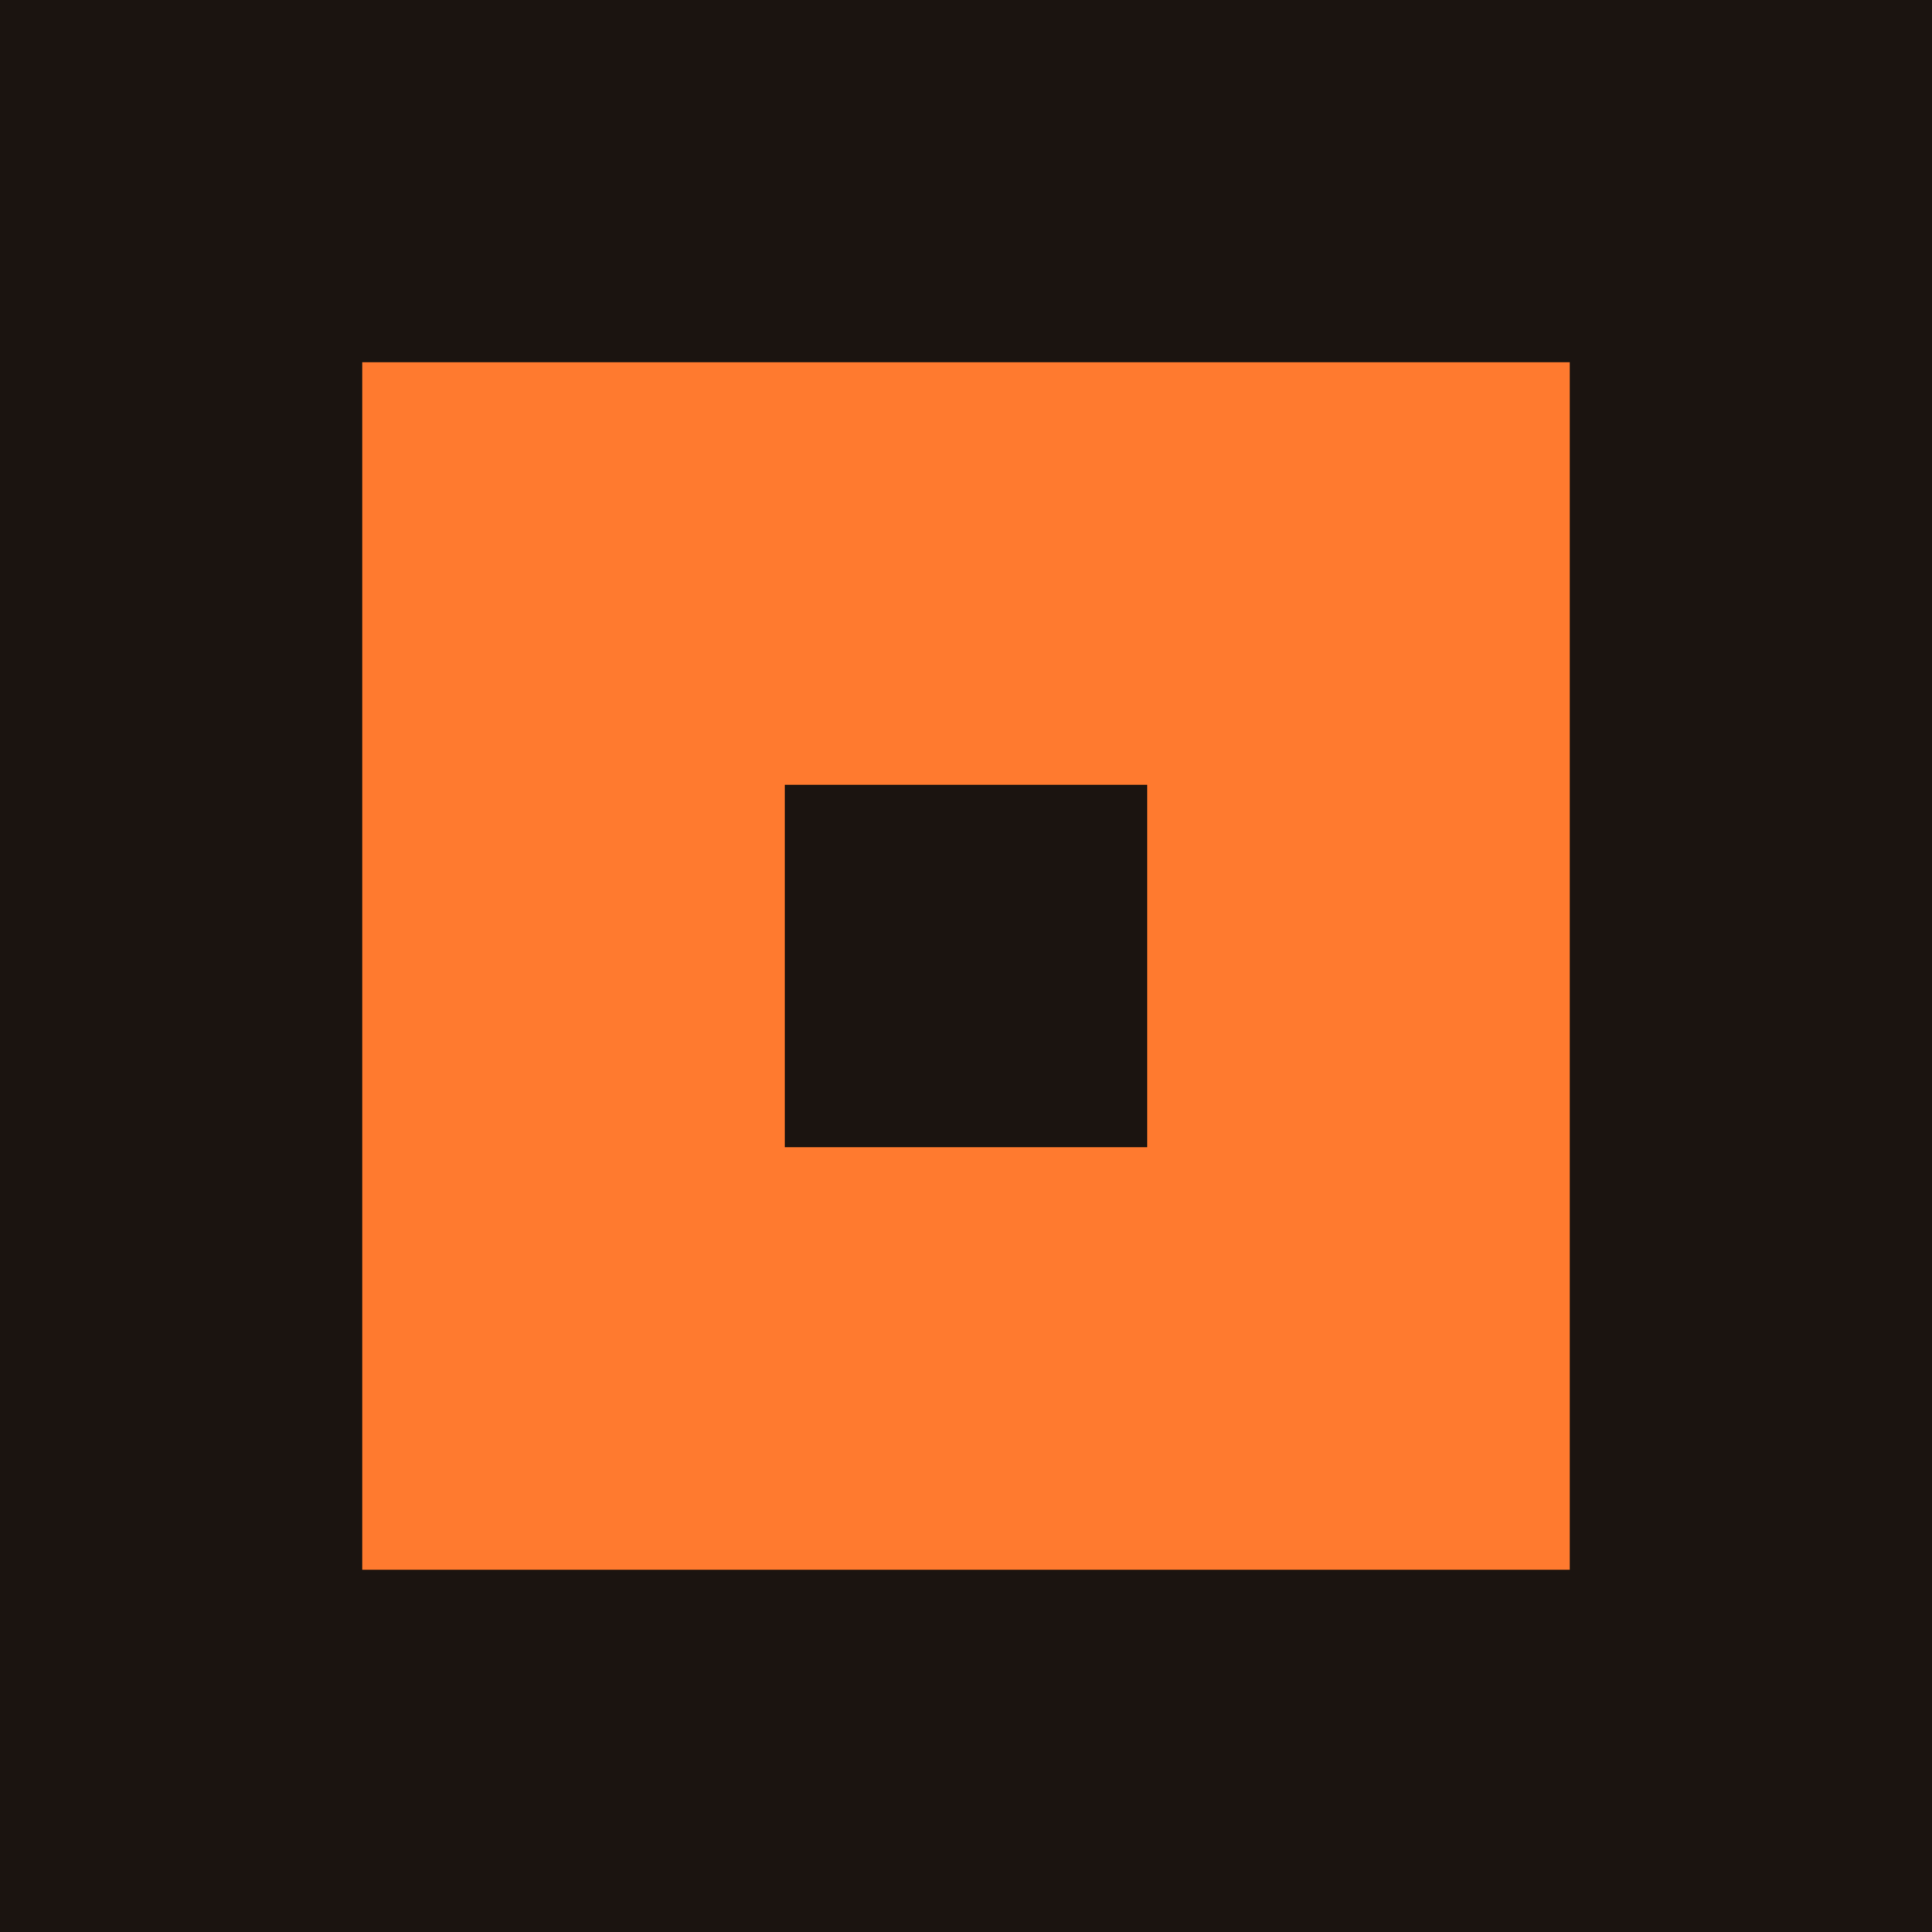
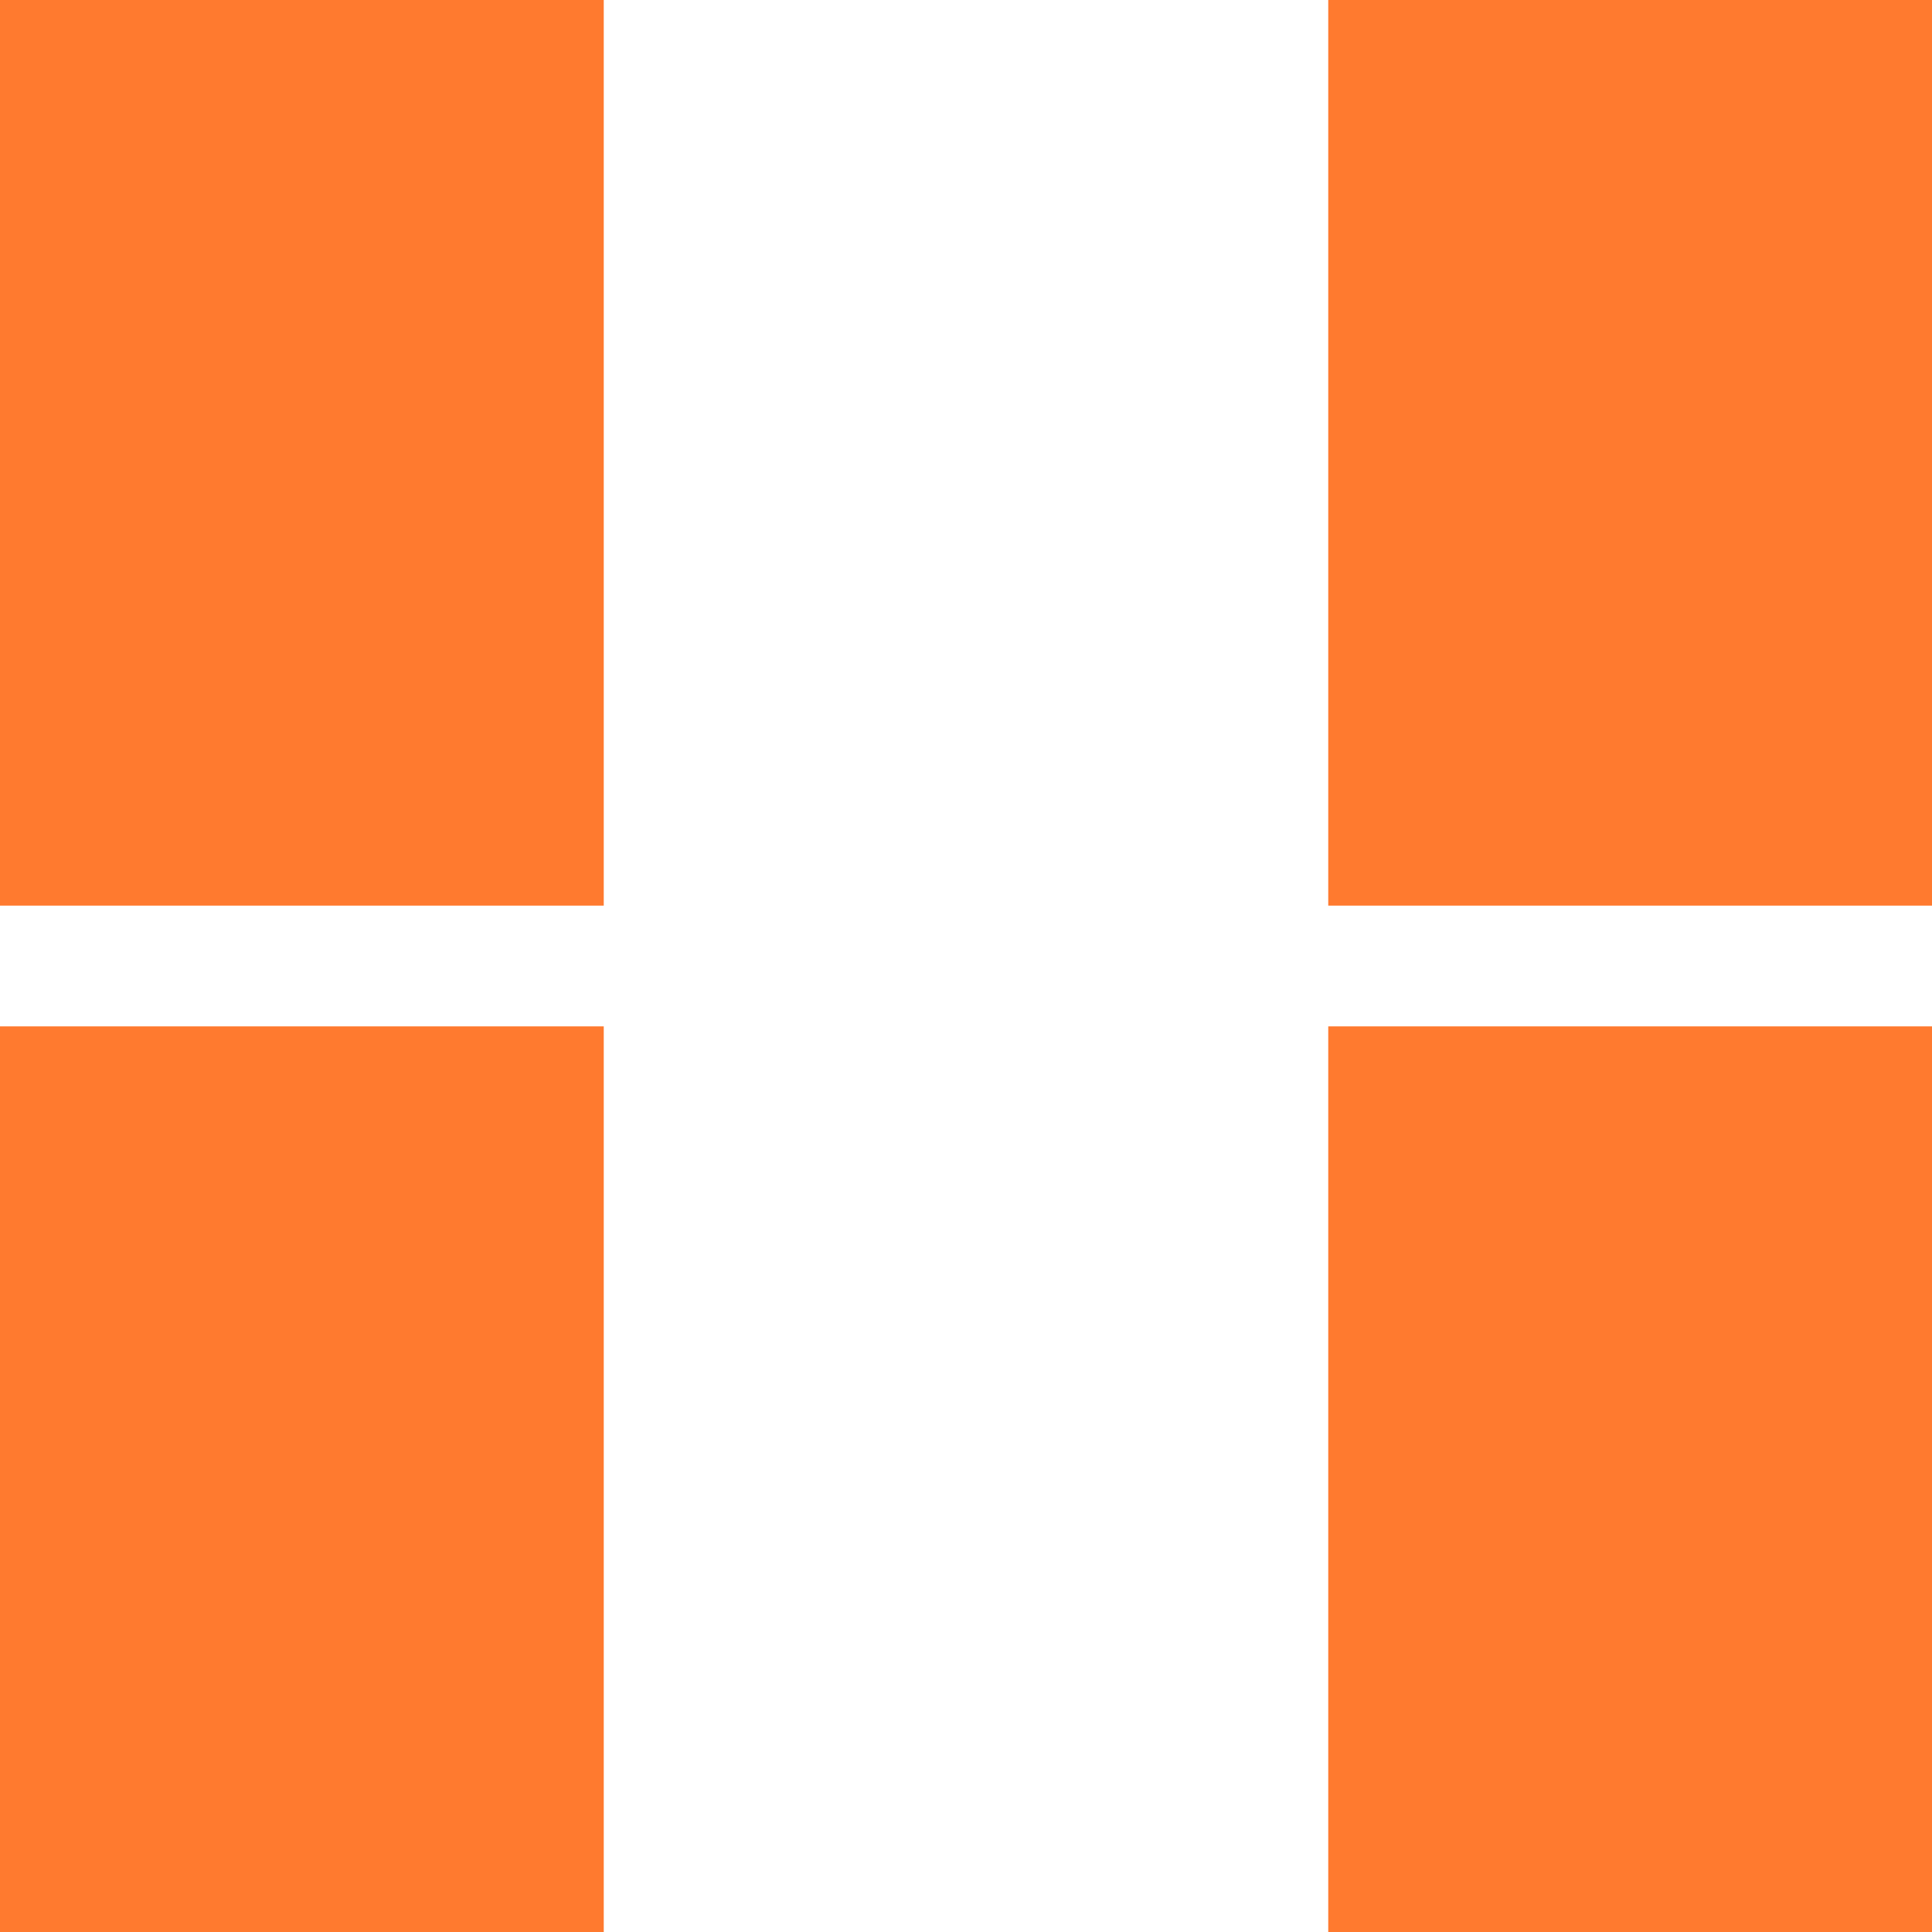
- <svg xmlns="http://www.w3.org/2000/svg" viewBox="0 0 32 32" role="img" aria-label="Hugin">
-   <rect width="32" height="32" fill="#1b1410" />
-   <rect x="6" y="6" width="20" height="20" fill="#ff7a2f" />
-   <rect x="13" y="13" width="6" height="6" fill="#1b1410" />
+ <svg xmlns="http://www.w3.org/2000/svg" viewBox="0 0 32 32" width="32" height="32">
+   <g fill="#ff7a2f">
+     <path d="M 0 0 L 10 0 L 10 15 L 22 15 L 22 0 L 32 0 L 32 15 L 0 15 Z" />
+     <path d="M 0 17 L 32 17 L 32 32 L 22 32 L 22 17 L 10 17 L 10 32 L 0 32 Z" />
+   </g>
</svg>
